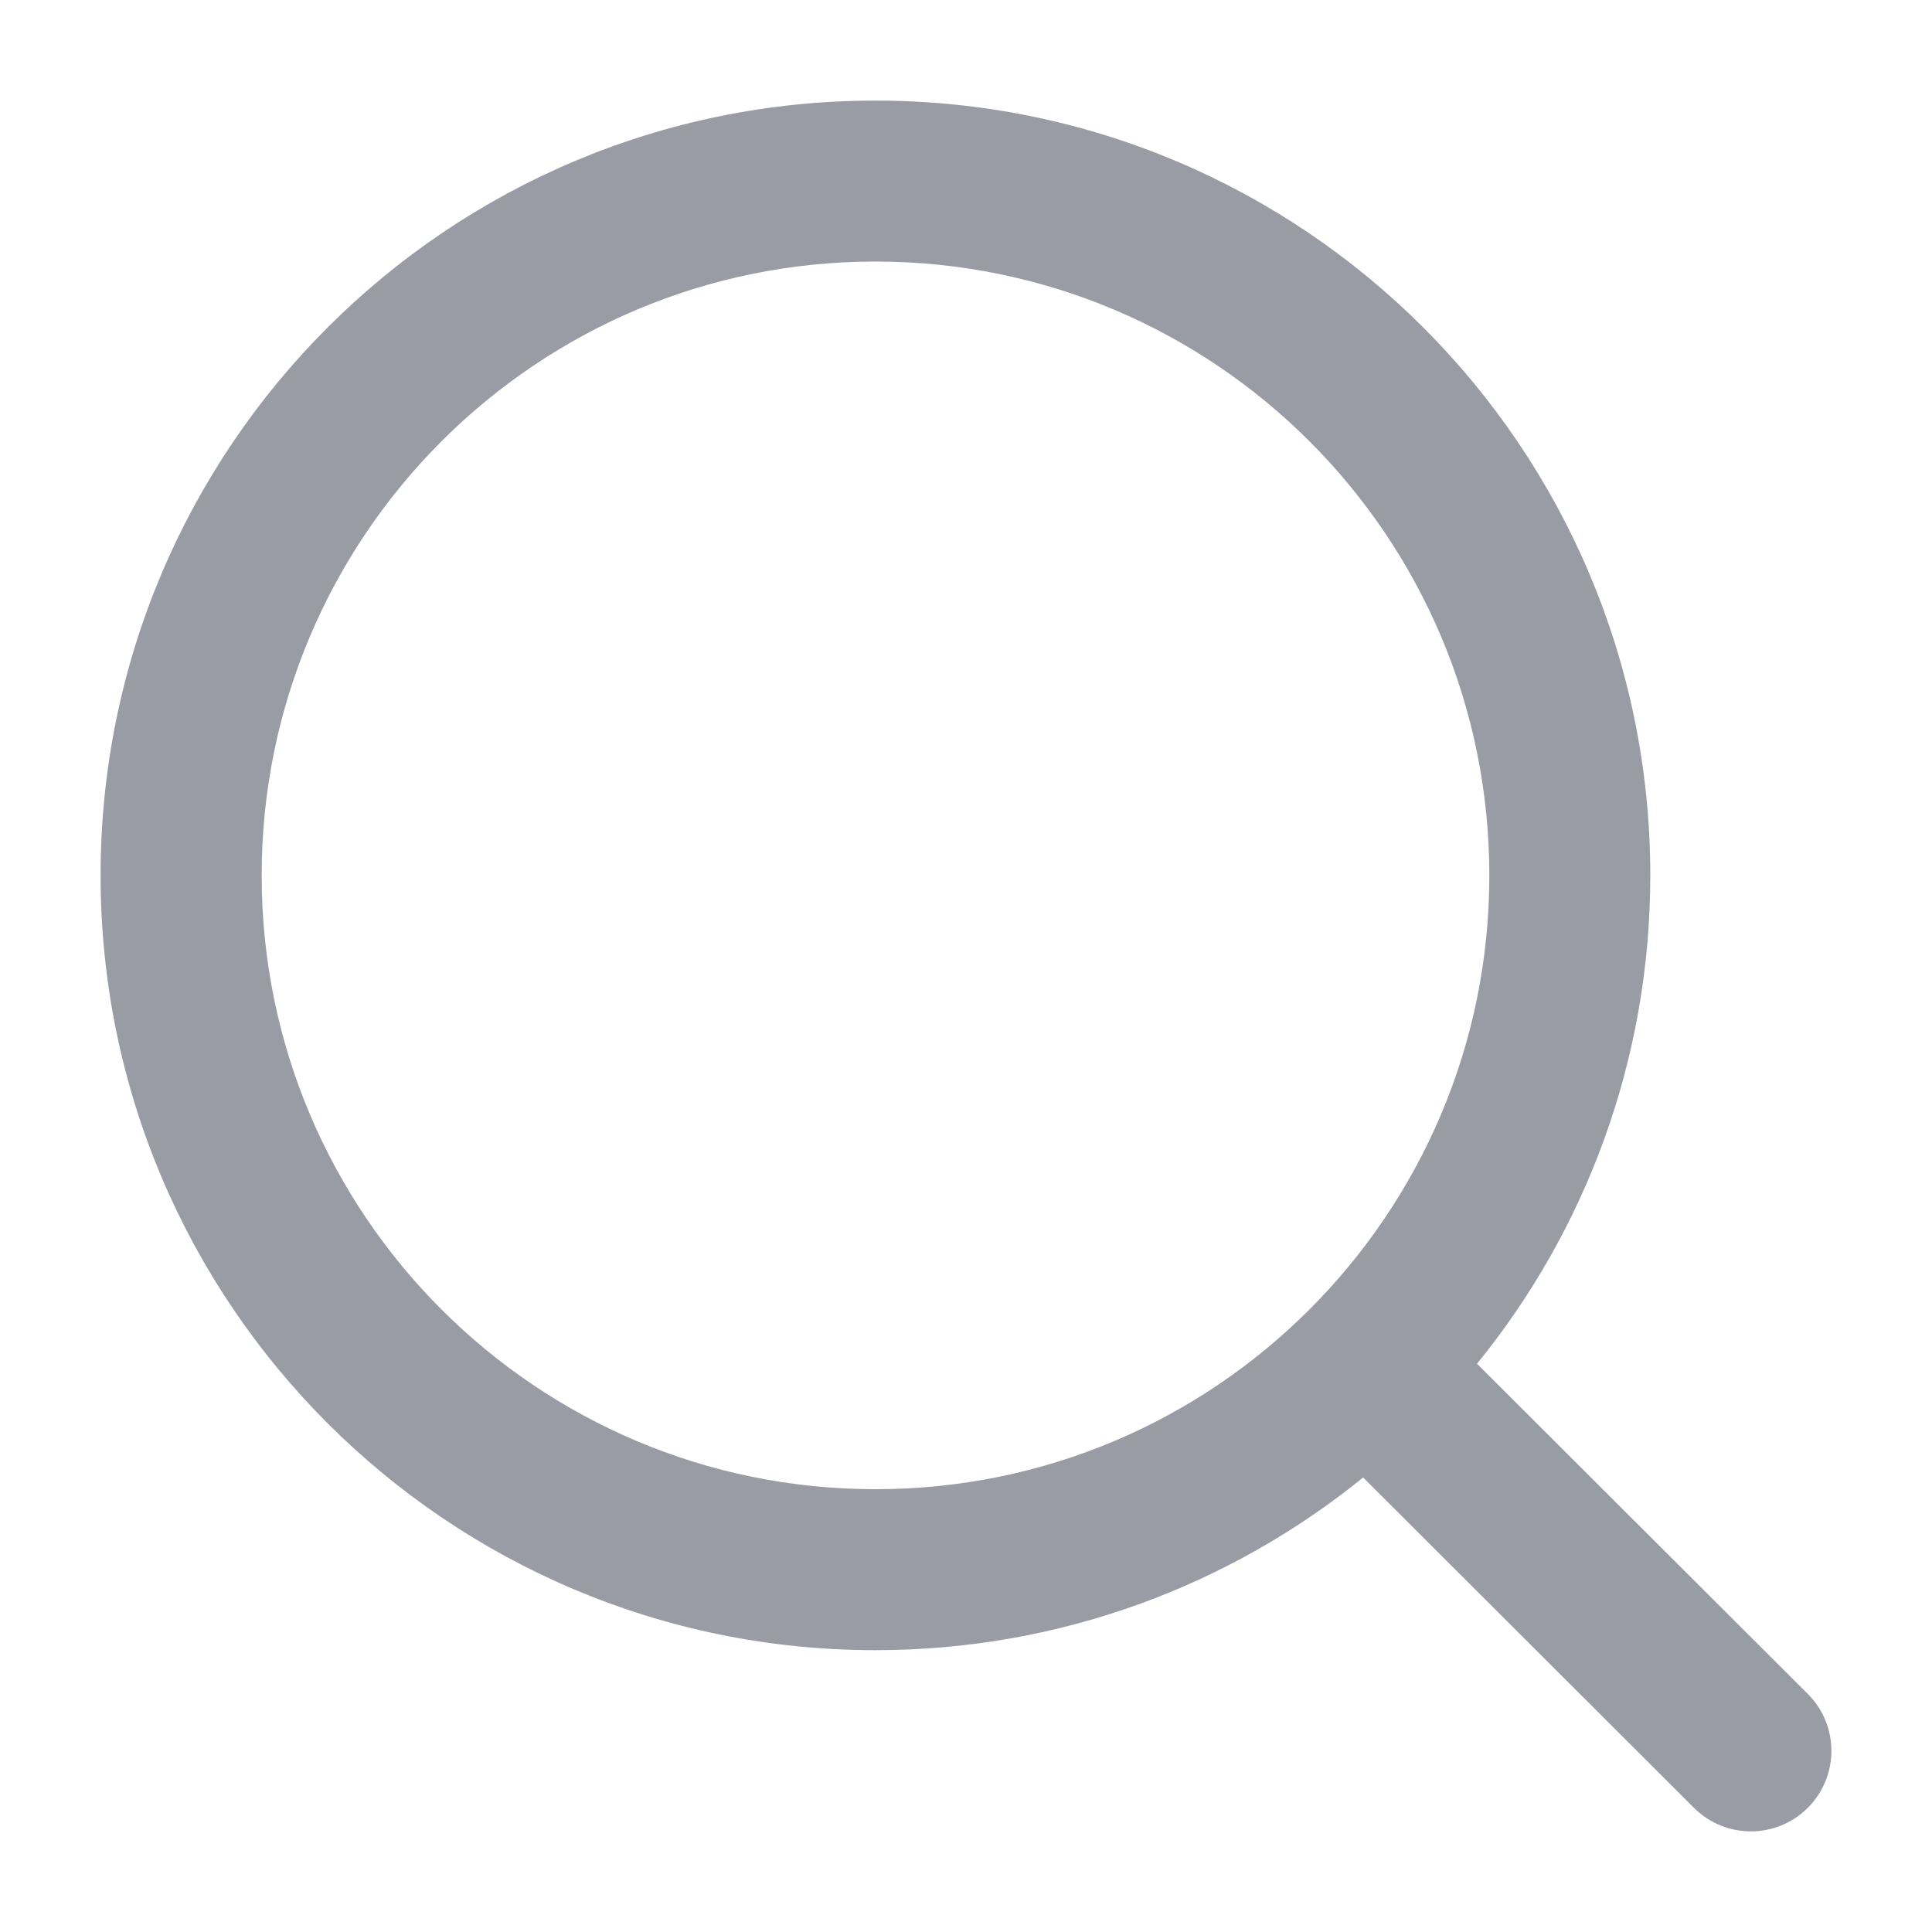
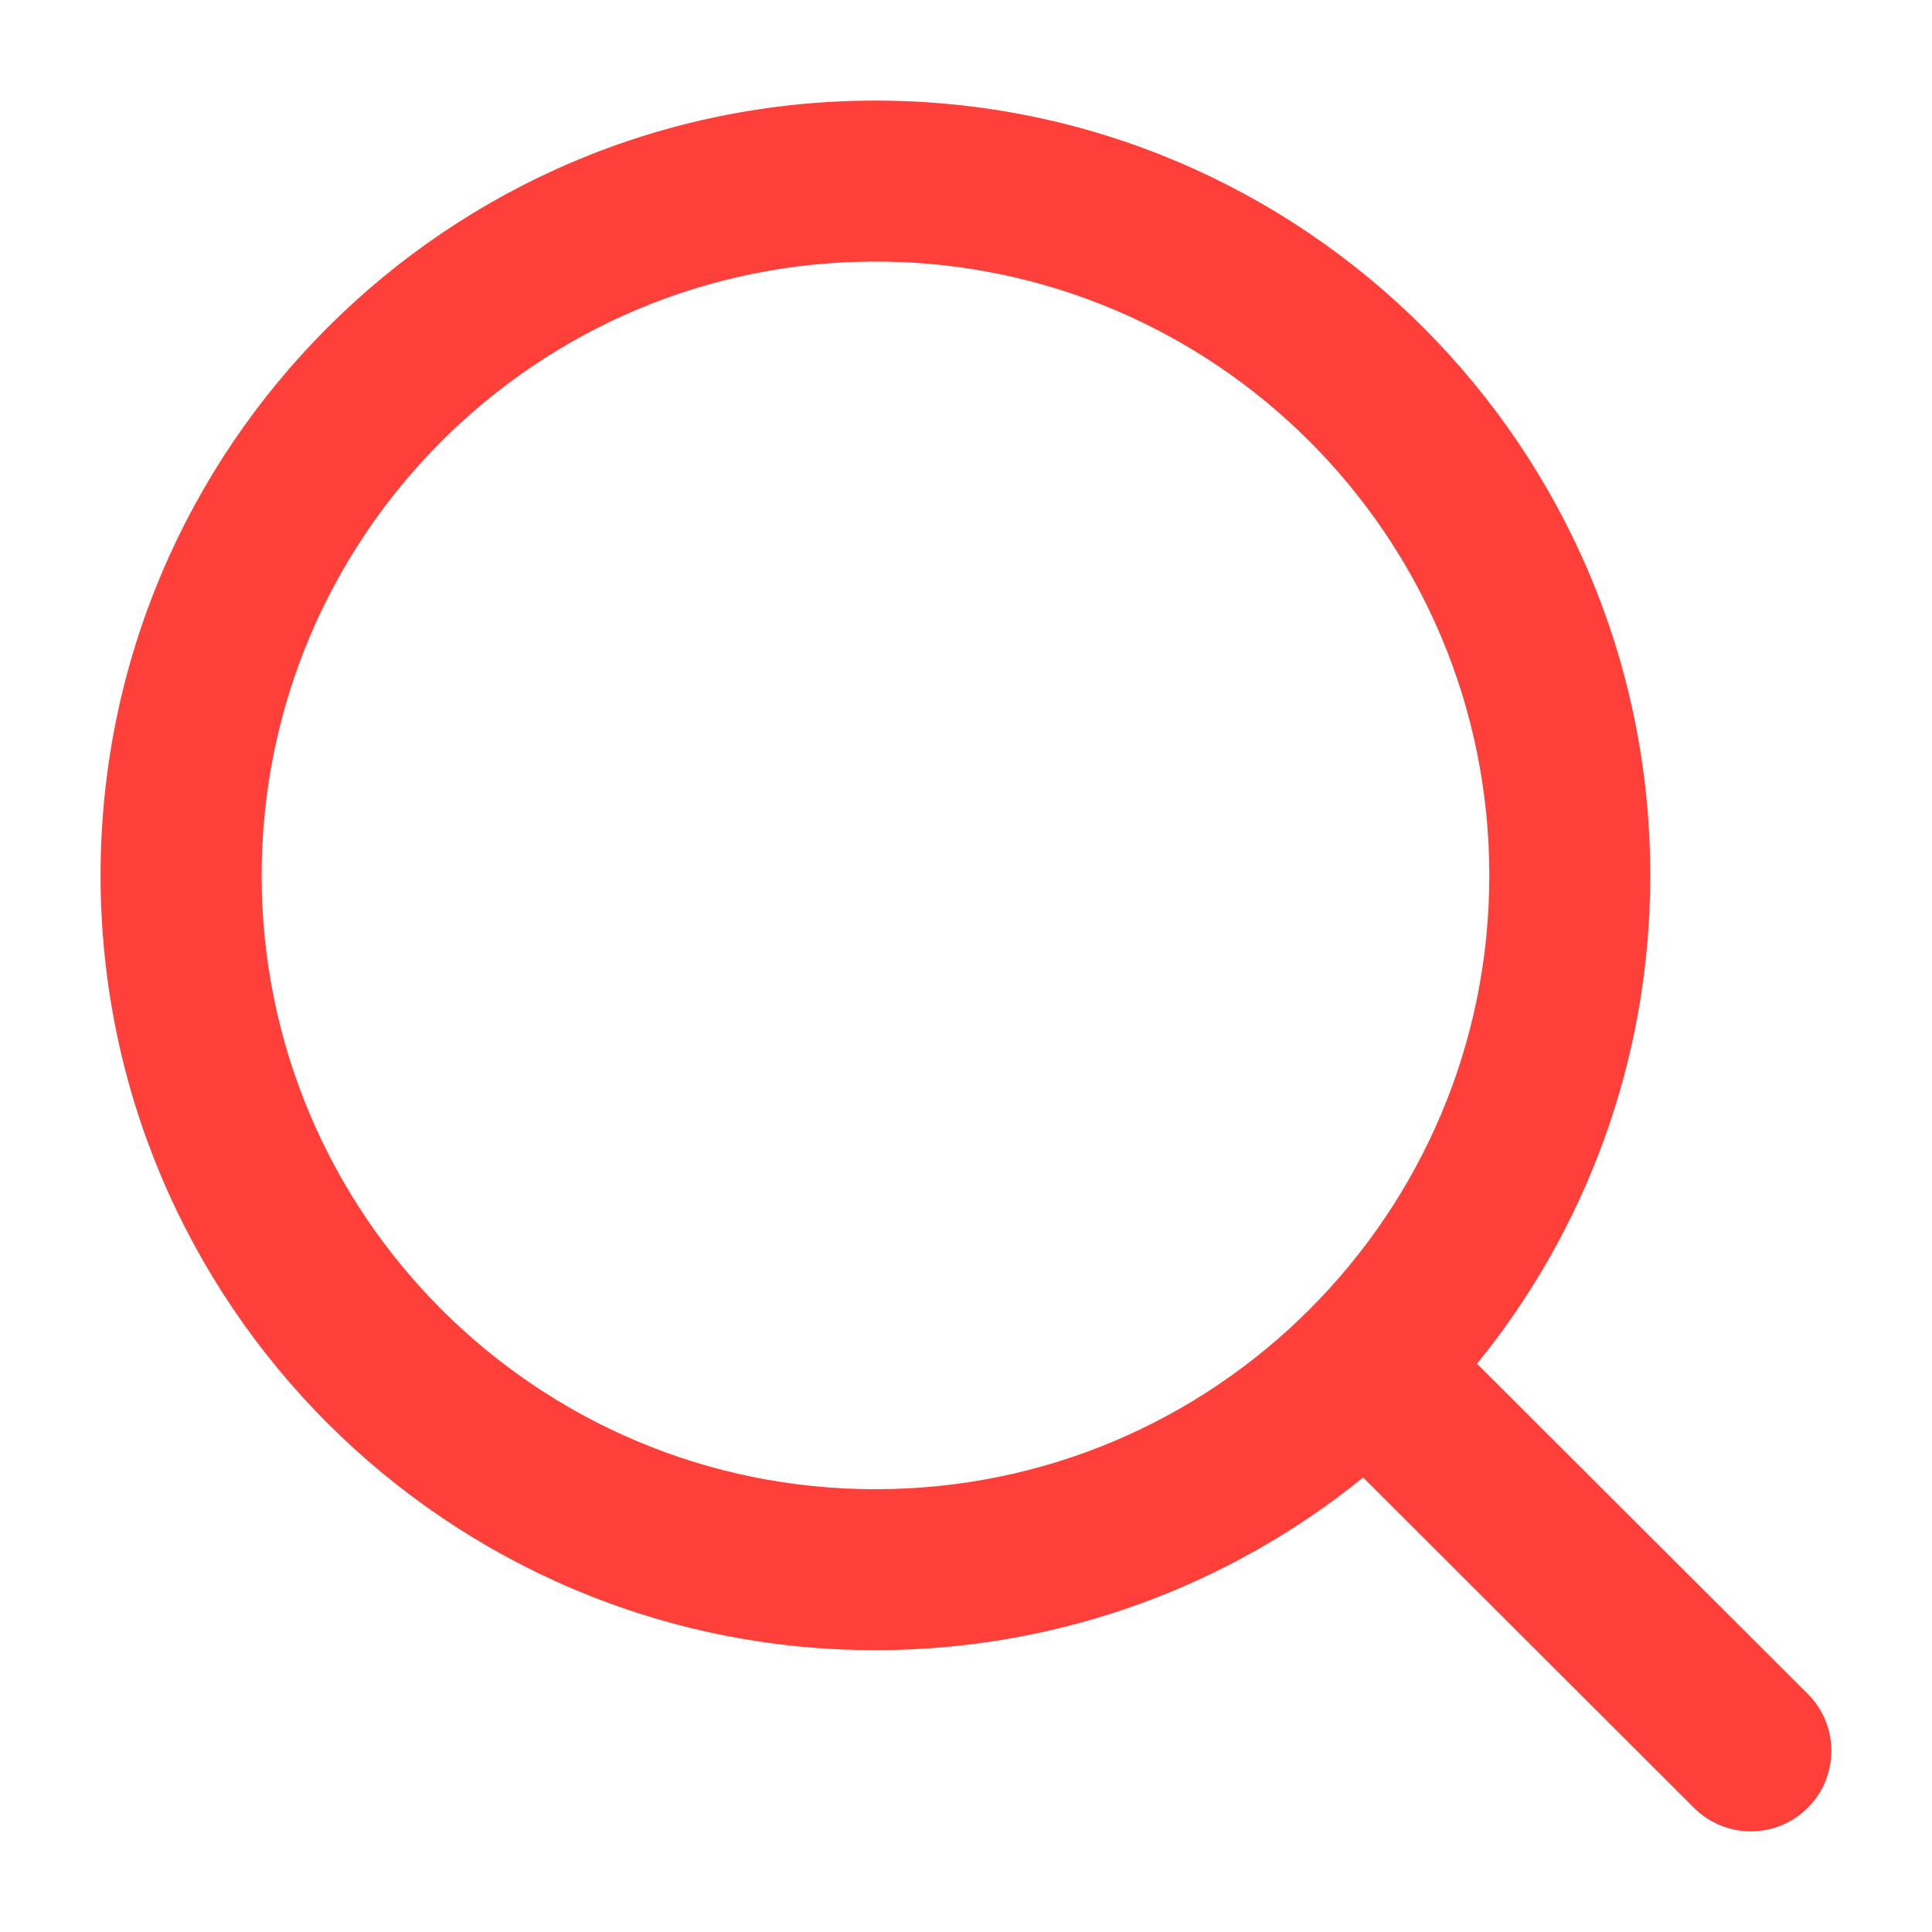
<svg xmlns="http://www.w3.org/2000/svg" width="16" height="16" viewBox="0 0 16 16" fill="none">
-   <path fill-rule="evenodd" clip-rule="evenodd" d="M7.25 2.166C4.443 2.166 2.167 4.442 2.167 7.25C2.167 10.057 4.443 12.333 7.25 12.333C8.653 12.333 9.922 11.766 10.842 10.847C11.764 9.926 12.334 8.655 12.334 7.25C12.334 4.442 10.058 2.166 7.25 2.166ZM0.833 7.25C0.833 3.706 3.706 0.833 7.25 0.833C10.794 0.833 13.667 3.706 13.667 7.25C13.667 8.782 13.129 10.191 12.232 11.294L14.971 14.028C15.232 14.288 15.232 14.71 14.972 14.971C14.712 15.231 14.29 15.232 14.029 14.972L11.289 12.236C10.186 13.13 8.78 13.666 7.25 13.666C3.706 13.666 0.833 10.793 0.833 7.25Z" fill="#9A9CA5" />
+   <path fill-rule="evenodd" clip-rule="evenodd" d="M7.25 2.166C4.443 2.166 2.167 4.442 2.167 7.25C2.167 10.057 4.443 12.333 7.25 12.333C8.653 12.333 9.922 11.766 10.842 10.847C11.764 9.926 12.334 8.655 12.334 7.25C12.334 4.442 10.058 2.166 7.25 2.166ZM0.833 7.25C0.833 3.706 3.706 0.833 7.25 0.833C10.794 0.833 13.667 3.706 13.667 7.25C13.667 8.782 13.129 10.191 12.232 11.294L14.971 14.028C15.232 14.288 15.232 14.71 14.972 14.971C14.712 15.231 14.29 15.232 14.029 14.972L11.289 12.236C10.186 13.13 8.78 13.666 7.25 13.666C3.706 13.666 0.833 10.793 0.833 7.25Z" fill="#FF3F3A" />
</svg>
